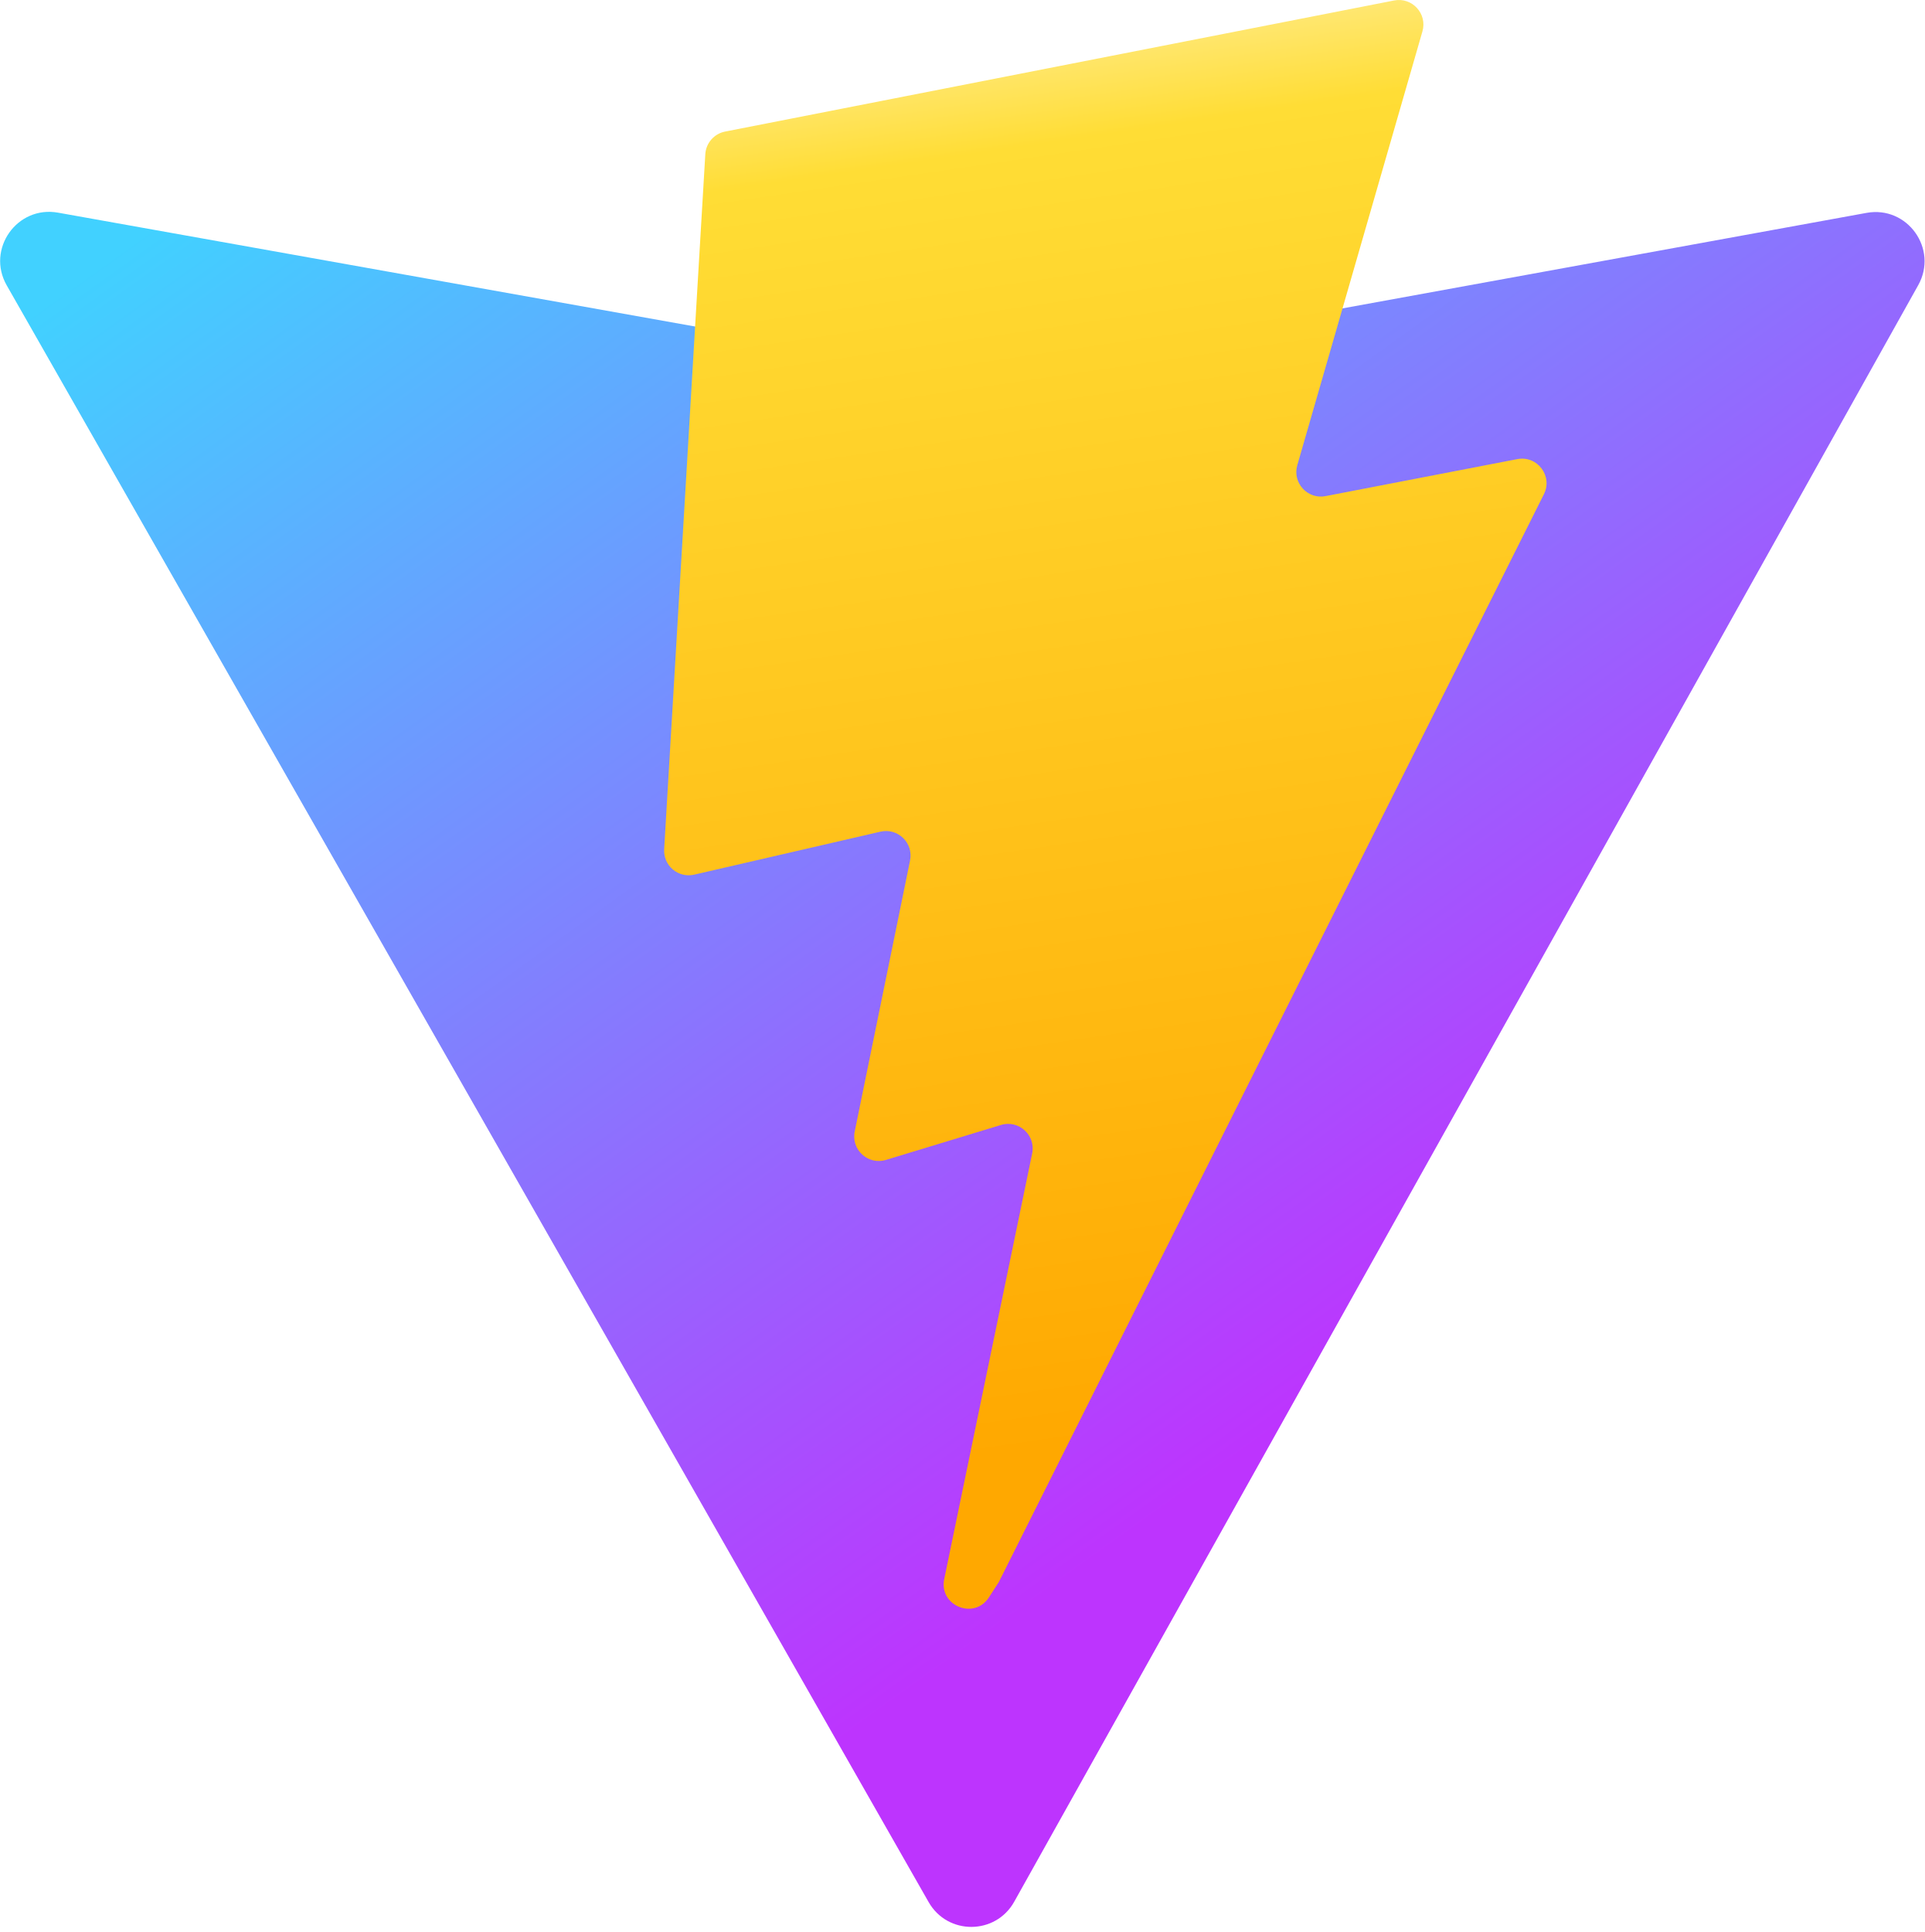
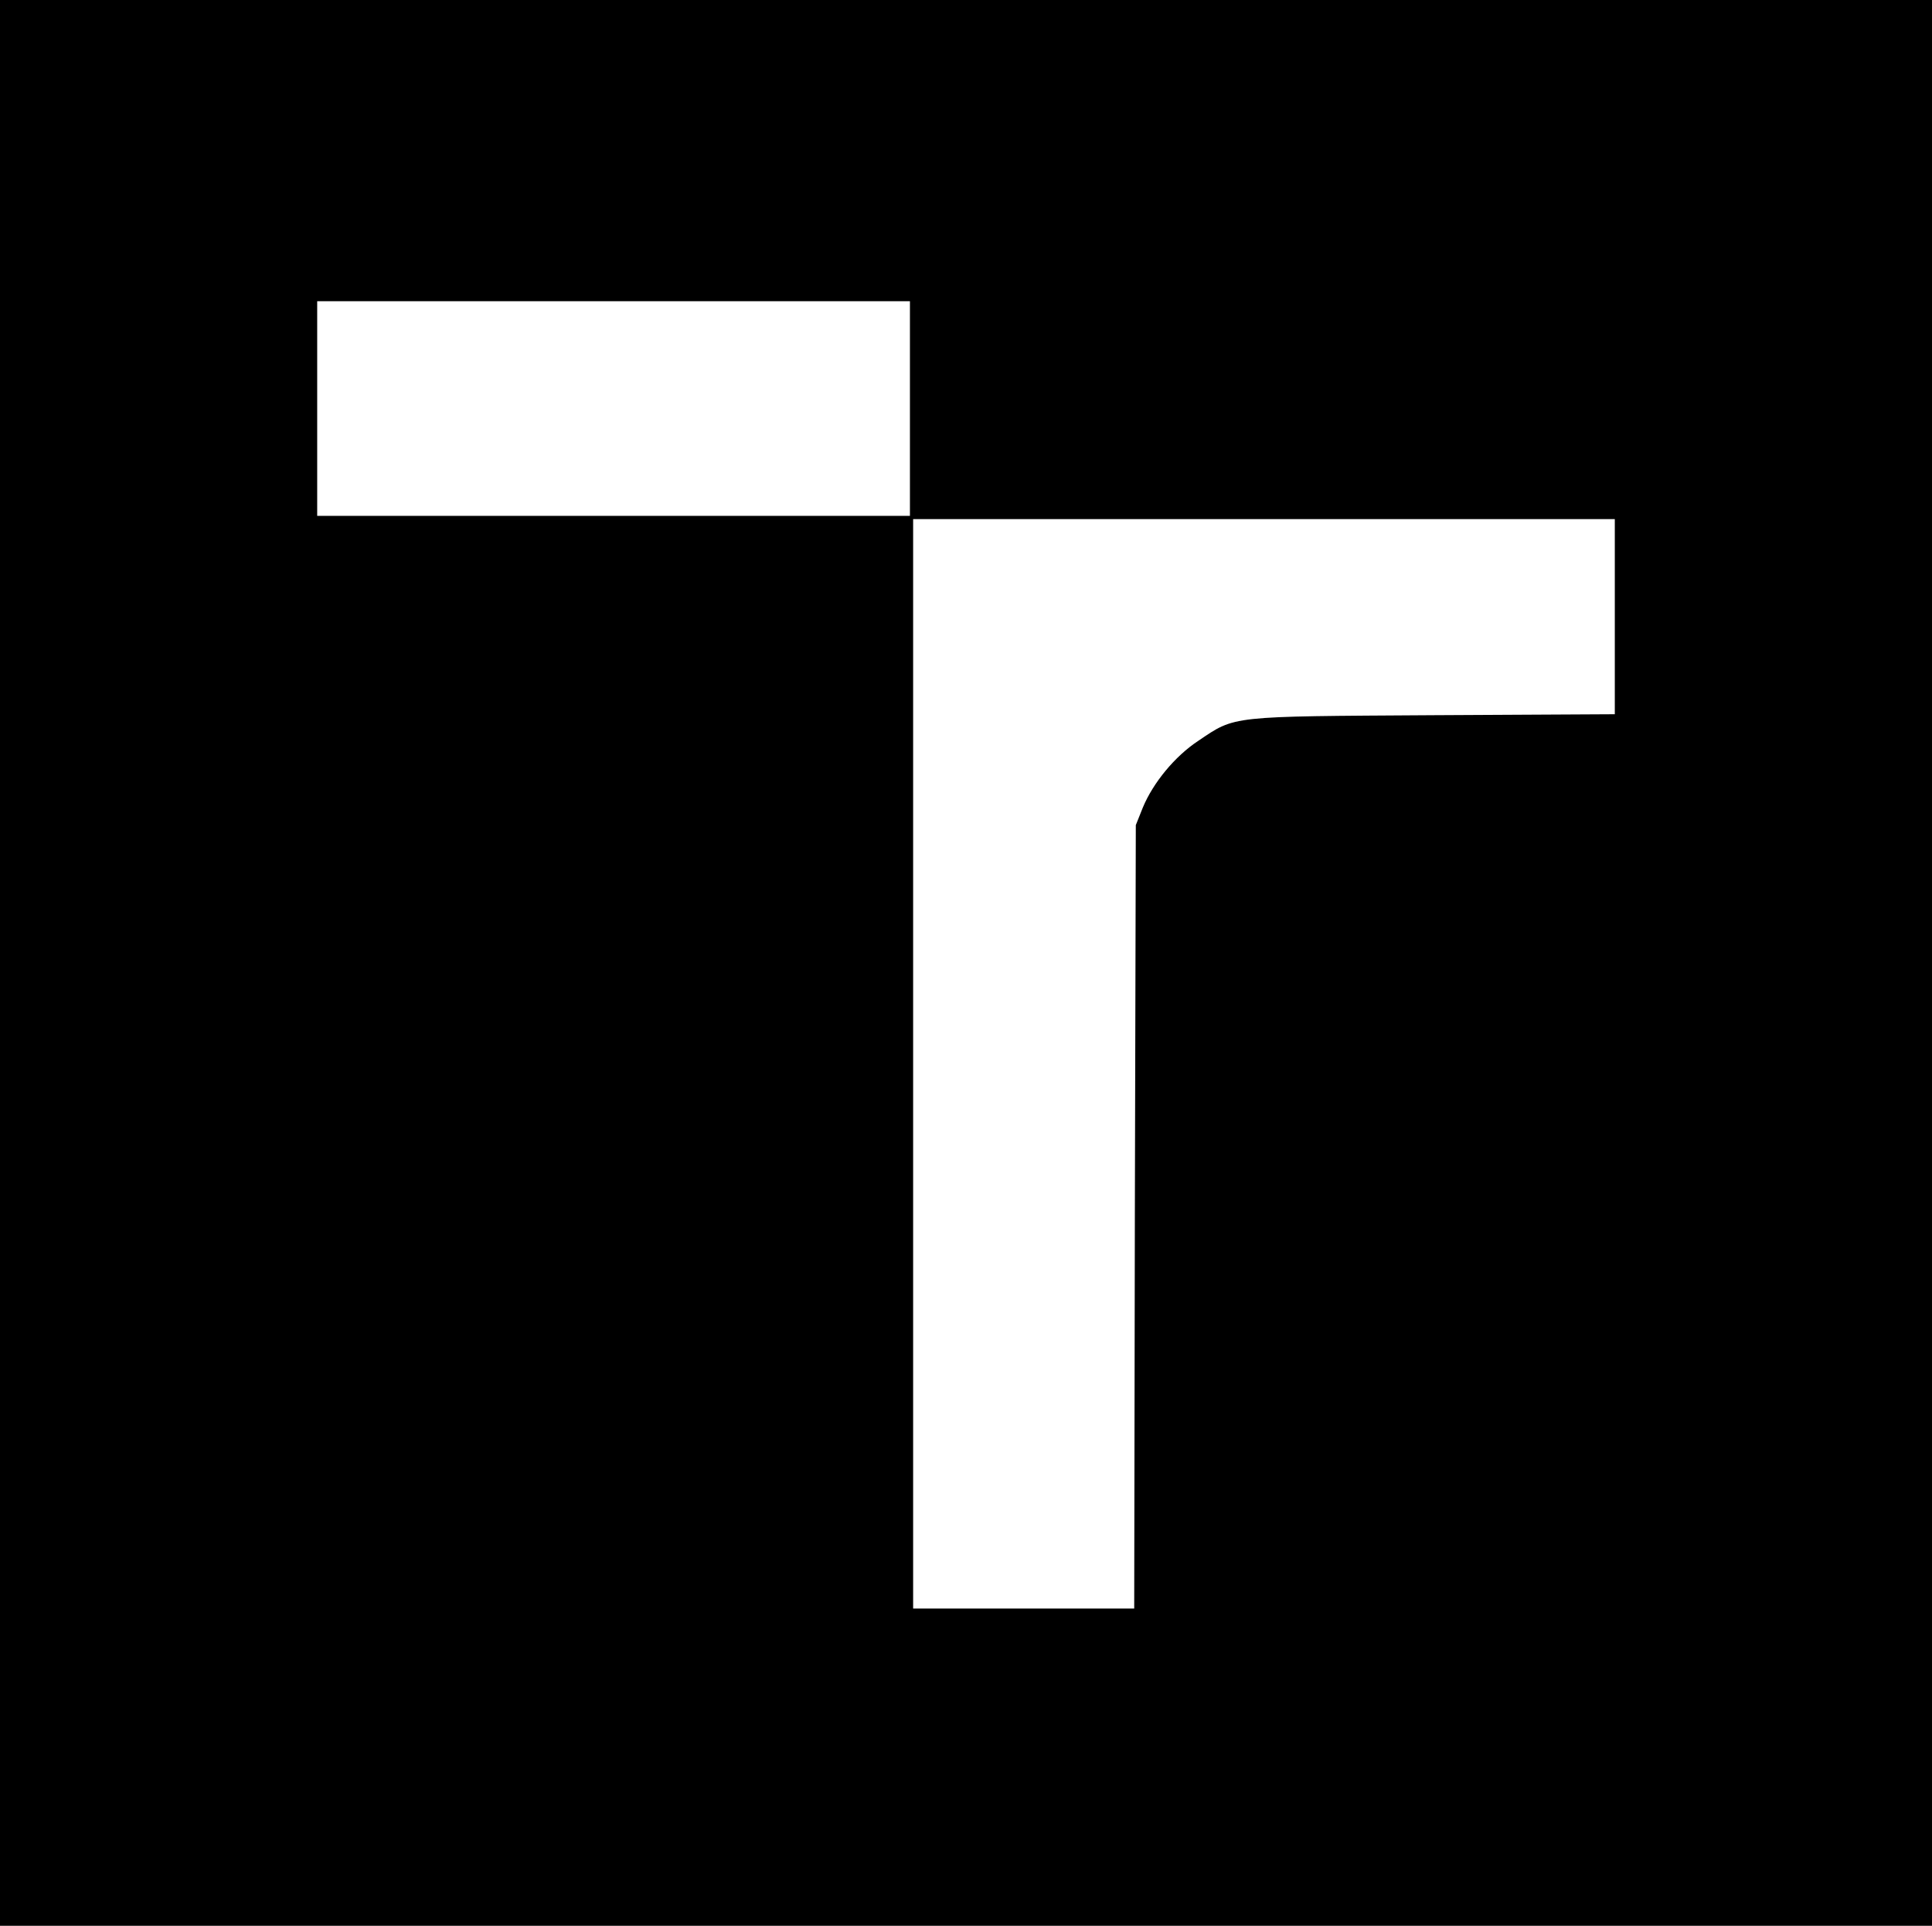
- <svg xmlns="http://www.w3.org/2000/svg" aria-hidden="true" role="img" class="iconify iconify--logos" width="31.88" height="32" preserveAspectRatio="xMidYMid meet" viewBox="0 0 256 257">
-   <defs>
-     <linearGradient id="IconifyId1813088fe1fbc01fb466" x1="-.828%" x2="57.636%" y1="7.652%" y2="78.411%">
-       <stop offset="0%" stop-color="#41D1FF" />
-       <stop offset="100%" stop-color="#BD34FE" />
-     </linearGradient>
-     <linearGradient id="IconifyId1813088fe1fbc01fb467" x1="43.376%" x2="50.316%" y1="2.242%" y2="89.03%">
-       <stop offset="0%" stop-color="#FFEA83" />
-       <stop offset="8.333%" stop-color="#FFDD35" />
-       <stop offset="100%" stop-color="#FFA800" />
-     </linearGradient>
-   </defs>
-   <path fill="url(#IconifyId1813088fe1fbc01fb466)" d="M255.153 37.938L134.897 252.976c-2.483 4.44-8.862 4.466-11.382.048L.875 37.958c-2.746-4.814 1.371-10.646 6.827-9.67l120.385 21.517a6.537 6.537 0 0 0 2.322-.004l117.867-21.483c5.438-.991 9.574 4.796 6.877 9.62Z" />
-   <path fill="url(#IconifyId1813088fe1fbc01fb467)" d="M185.432.063L96.44 17.501a3.268 3.268 0 0 0-2.634 3.014l-5.474 92.456a3.268 3.268 0 0 0 3.997 3.378l24.777-5.718c2.318-.535 4.413 1.507 3.936 3.838l-7.361 36.047c-.495 2.426 1.782 4.5 4.151 3.78l15.304-4.649c2.372-.72 4.652 1.36 4.15 3.788l-11.698 56.621c-.732 3.542 3.979 5.473 5.943 2.437l1.313-2.028l72.516-144.72c1.215-2.423-.88-5.186-3.54-4.672l-25.505 4.922c-2.396.462-4.435-1.77-3.759-4.114l16.646-57.705c.677-2.35-1.37-4.583-3.769-4.113Z" />
+ <svg xmlns="http://www.w3.org/2000/svg" version="1.0" width="603pt" height="601pt" viewBox="0 0 603 601" preserveAspectRatio="xMidYMid meet">
+   <g transform="translate(0,601) scale(0.1,-0.1)" fill="#000000" stroke="none">
+     <path d="M0 3005 l0 -3005 3015 0 3015 0 0 3005 0 3005 -3015 0 -3015 0 0 -3005z m2840 1730 l0 -335 -925 0 -925 0 0 335 0 335 925 0 925 0 0 -335z m2200 -650 l0 -304 -567 -3 c-638 -4 -616 -1 -733 -80 -73 -48 -141 -131 -173 -208 l-22 -55 -3 -1222 -2 -1223 -345 0 -345 0 0 1700 0 1700 1095 0 1095 0 0 -305z" />
+   </g>
</svg>
